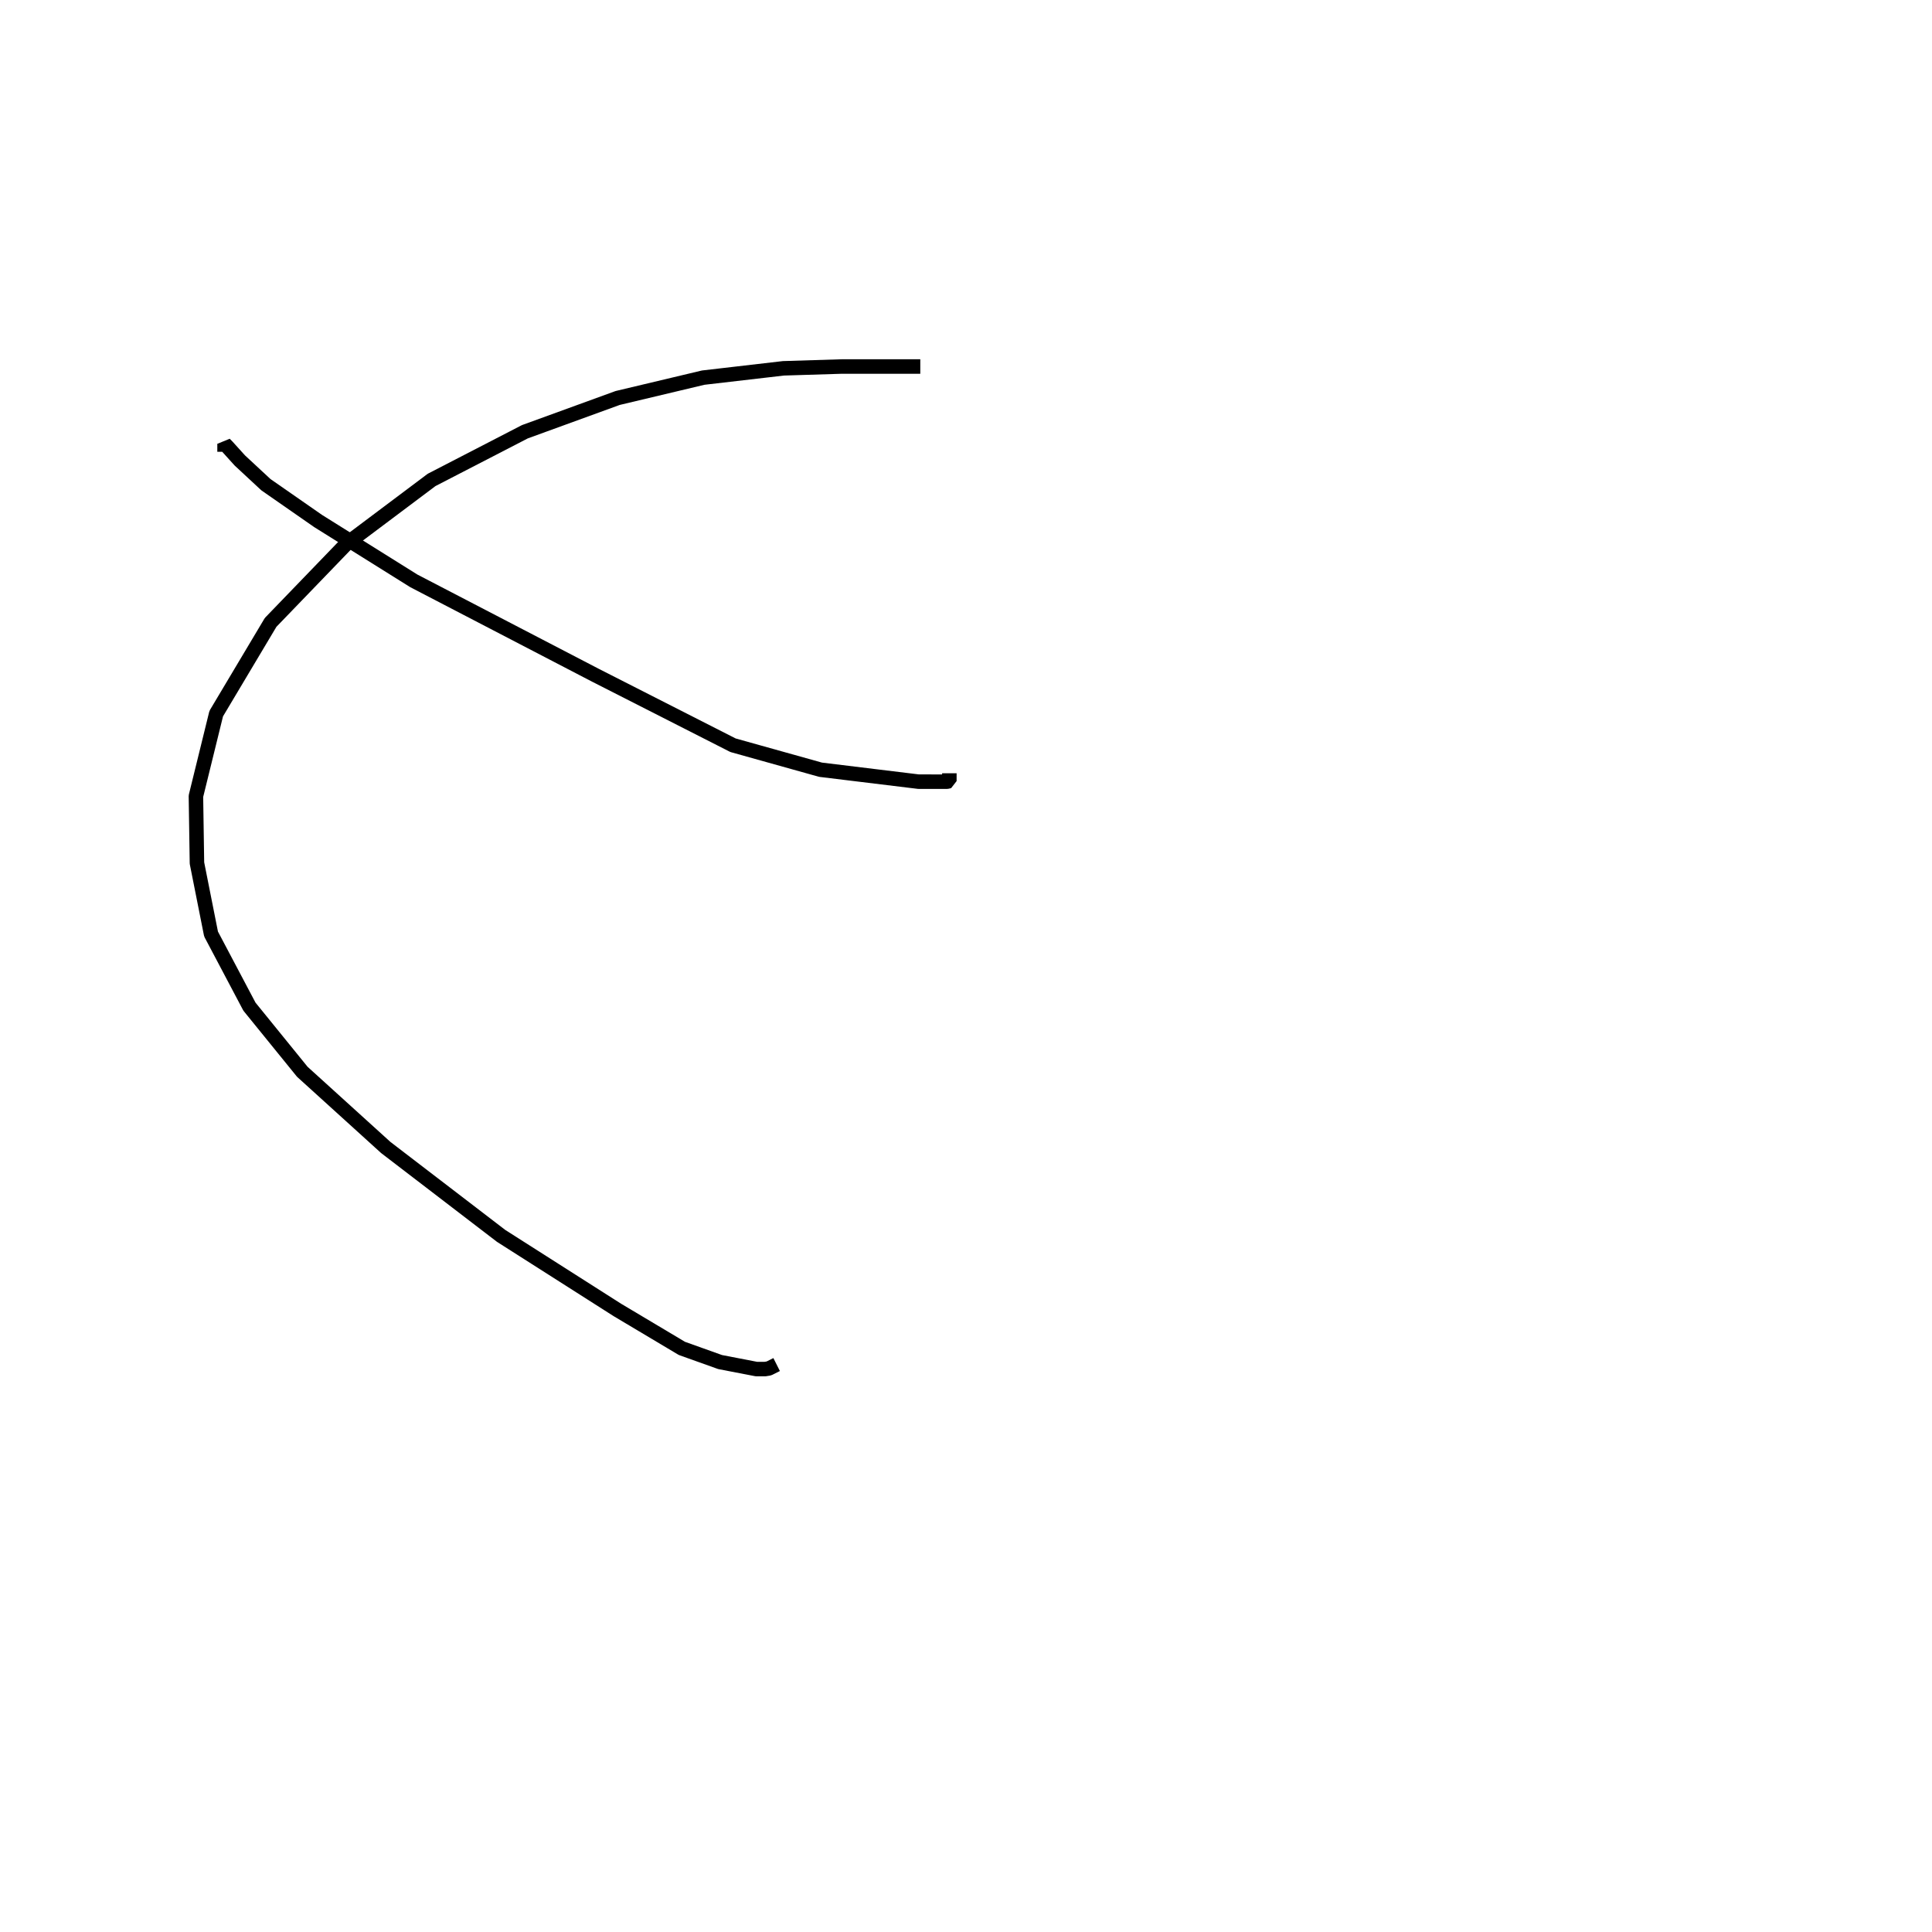
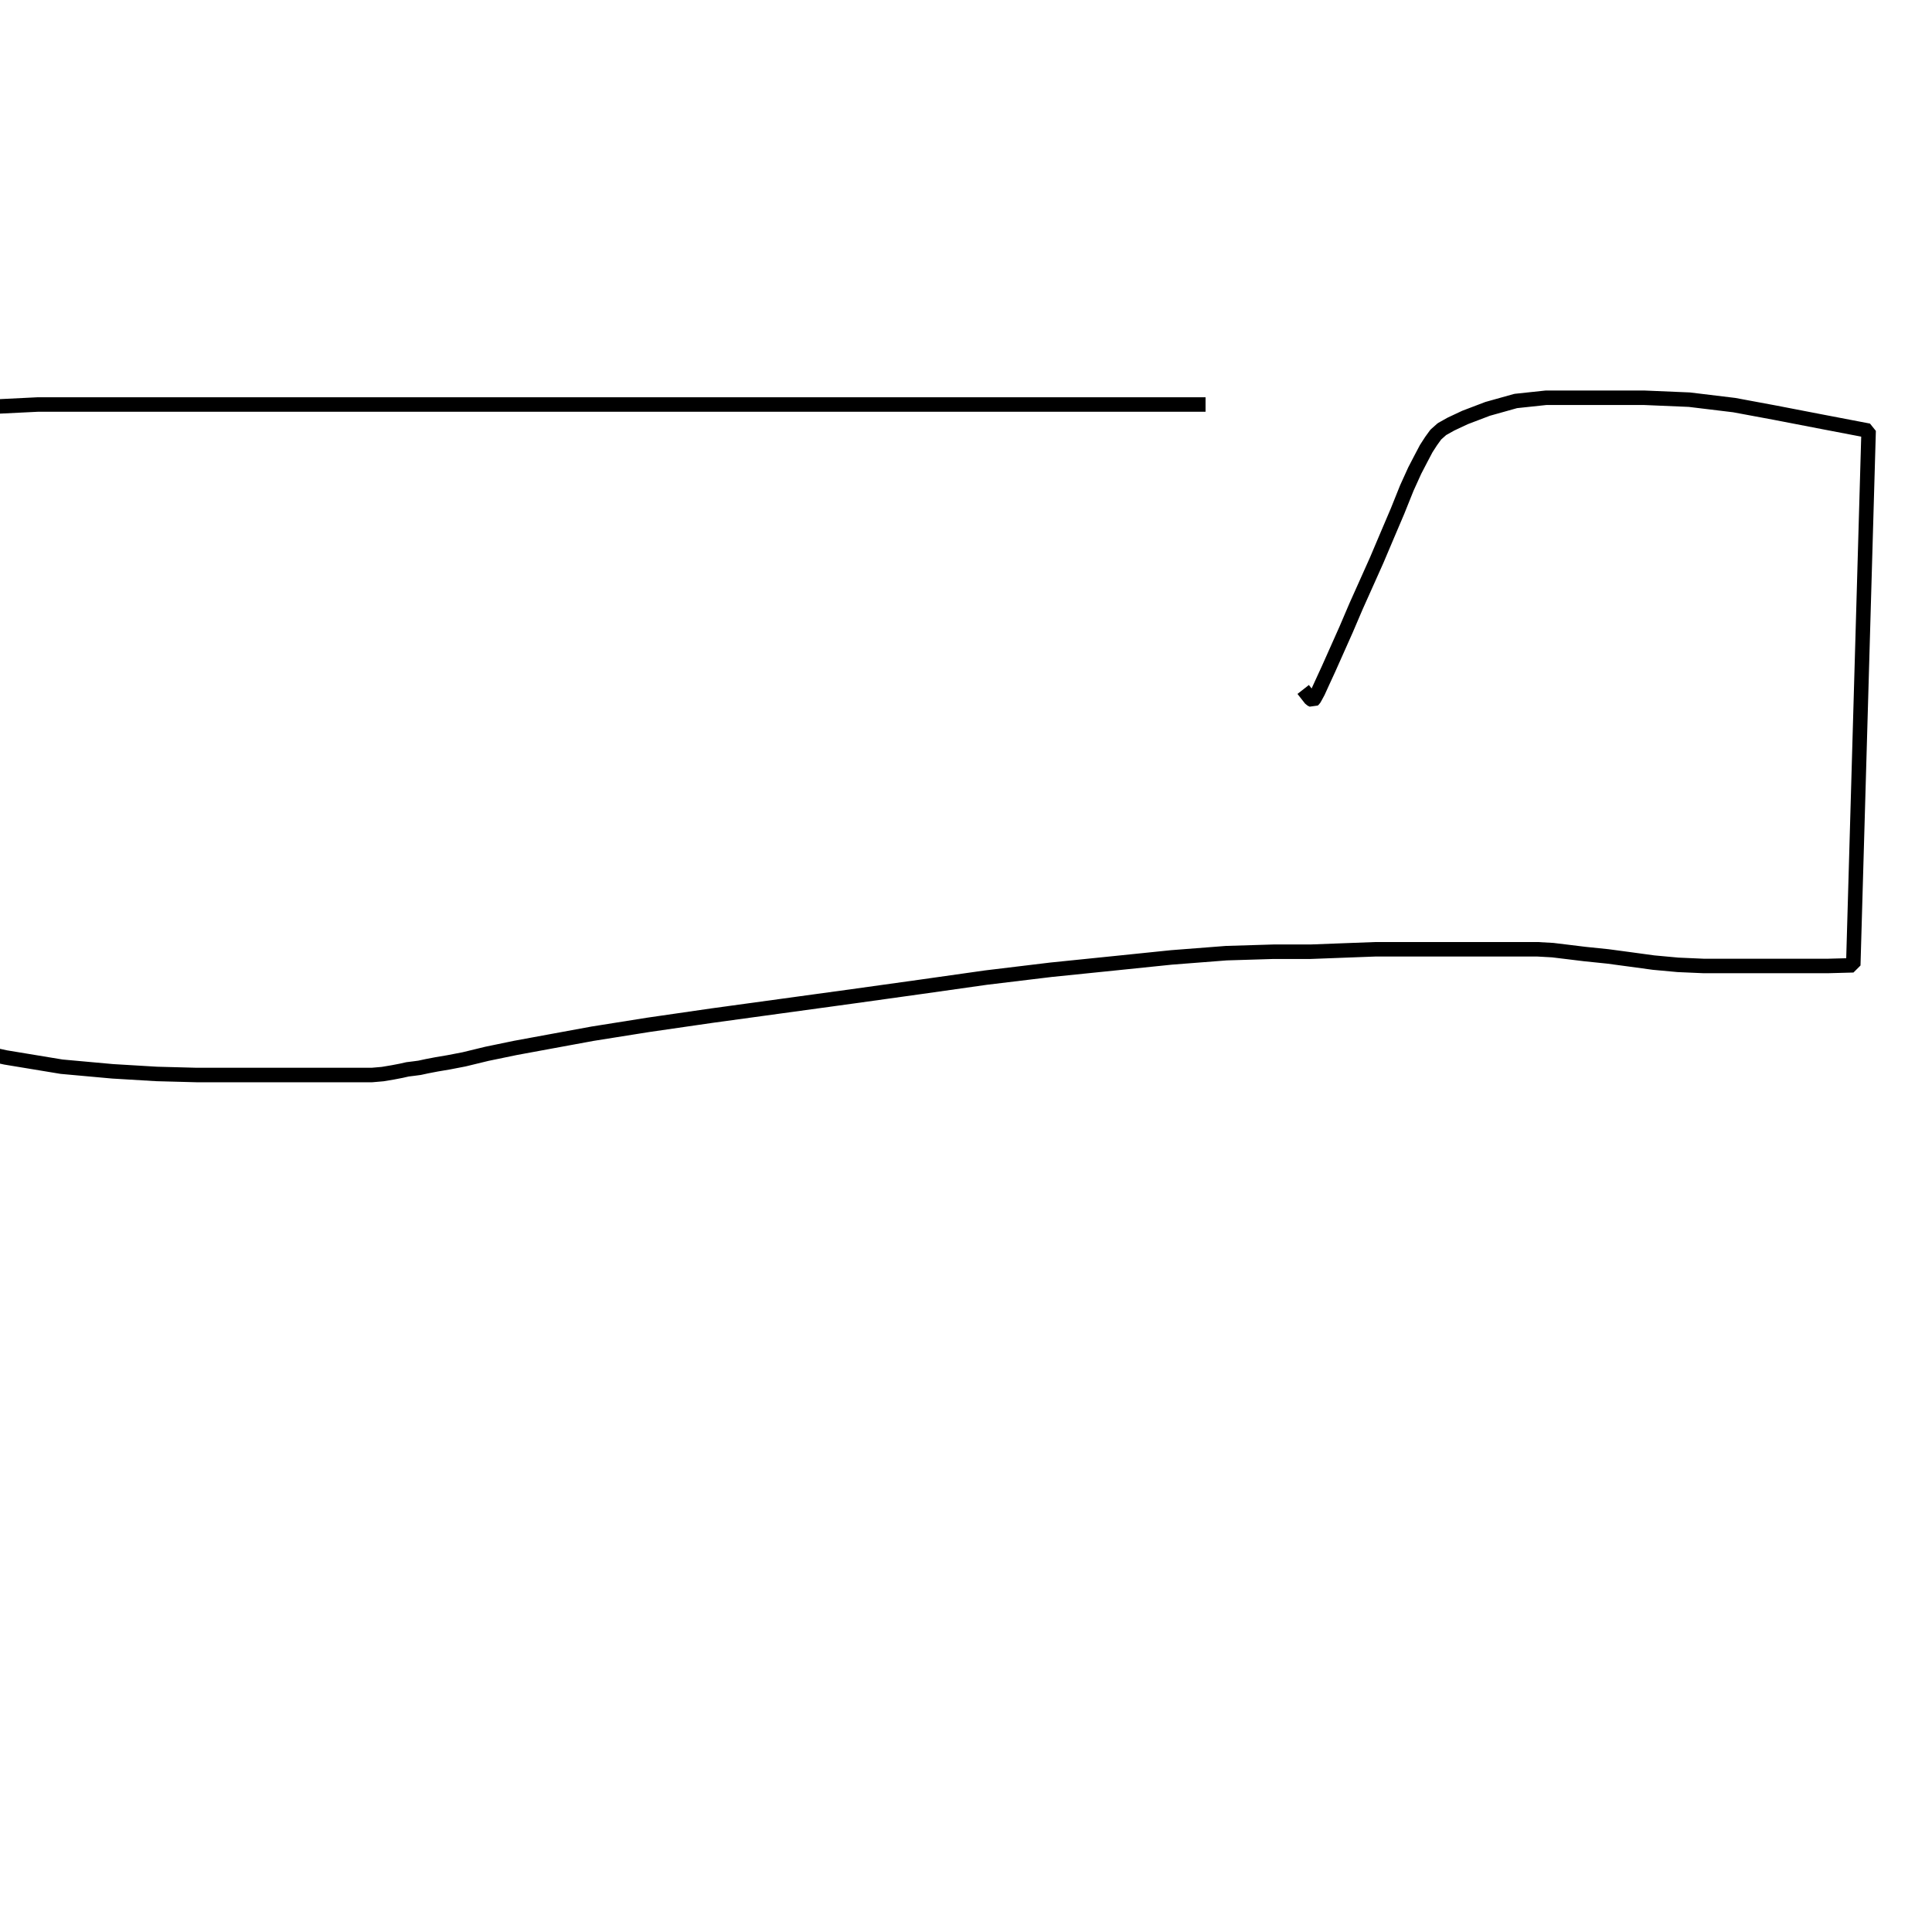
<svg xmlns="http://www.w3.org/2000/svg" width="141.111mm" height="141.111mm" viewBox="12 12 400 400" version="1.2" baseProfile="tiny">
  <defs>
</defs>
  <g fill="none" stroke="black" stroke-width="1" fill-rule="evenodd" stroke-linecap="square" stroke-linejoin="bevel">
    <g fill="none" stroke="#000000" stroke-opacity="1" stroke-width="3" stroke-linecap="square" stroke-linejoin="bevel" transform="matrix(1,0,0,1,-12,-12)" font-family=".AppleSystemUIFont" font-size="13" font-weight="400" font-style="normal">
-       <path vector-effect="none" fill-rule="evenodd" d="M183.454,307.189 L183.19,307.321 L182.374,307.453 L180.624,307.453 L173.095,306 L165.183,303.173 L151.831,295.216 L127.757,279.88 L103.878,261.582 L86.591,245.904 L75.643,232.414 L67.696,217.379 L64.777,202.688 L64.564,188.837 L68.766,171.745 L80.028,152.86 L95.694,136.622 L113.356,123.364 L132.673,113.388 L151.88,106.399 L169.599,102.184 L186.204,100.256 L198.258,99.884 L205.957,99.884 L210.946,99.884 L213.036,99.884" />
-       <path vector-effect="none" fill-rule="evenodd" d="M220.556,185.593 L220.556,185.716 L220.075,185.839 L214.161,185.834 L193.885,183.362 L175.76,178.292 L147.283,163.805 L109.677,144.262 L89.869,131.874 L79.057,124.353 L73.656,119.336 L71.079,116.487 L70.491,115.89 L70.491,116.041" />
+       <path vector-effect="none" fill-rule="evenodd" d="M272.097,107.746 L271.987,107.746 L268.747,107.746 L259.533,107.746 L250.381,107.746 L234.766,107.746 L205.939,107.746 L172.477,107.746 L137.802,107.746 L102.602,107.746 L74.246,107.746 L52.71,107.746 L31.904,107.746 L14.401,108.606 L13.163,240.321 L25.146,242.931 L36.752,244.848 L47.311,245.805 L56.425,246.35 L64.76,246.572 L73.105,246.572 L80.153,246.572 L86.204,246.572 L91.659,246.572 L95.785,246.572 L98.724,246.572 L100.988,246.572 L103.224,246.379 L105.393,246.013 L107.085,245.687 L108.371,245.397 L109.617,245.244 L110.882,245.075 L112.393,244.748 L114.408,244.362 L116.874,243.945 L120.088,243.325 L124.801,242.181 L130.71,240.959 L137.58,239.693 L146.68,238.02 L158.233,236.181 L171.368,234.279 L185.921,232.283 L200.521,230.281 L214.623,228.315 L228.126,226.403 L241.608,224.776 L254.723,223.438 L266.545,222.223 L277.913,221.341 L287.636,221.046 L295.289,221.046 L302.002,220.792 L308.766,220.538 L315.869,220.538 L322.267,220.538 L328.142,220.538 L333.928,220.538 L338.664,220.538 L342.3,220.538 L345.467,220.715 L348.651,221.101 L352.123,221.525 L356.865,222.013 L361.79,222.674 L366.343,223.295 L371.413,223.762 L376.763,223.996 L383.014,223.996 L390.131,223.996 L396.796,223.996 L402.397,223.996 L407.698,223.853 L410.879,113.169 L401.239,111.324 L391.496,109.441 L383.045,107.871 L373.762,106.748 L364.432,106.353 L357.044,106.353 L350.614,106.353 L344.085,106.353 L337.812,107.022 L331.992,108.652 L327.314,110.435 L324.406,111.8 L322.535,112.848 L321.261,113.984 L320.294,115.32 L319.283,116.883 L318.208,118.922 L316.913,121.413 L315.263,125.048 L313.344,129.83 L311.238,134.772 L309.032,139.977 L306.792,144.983 L304.758,149.52 L302.71,154.312 L300.73,158.755 L299.067,162.485 L297.733,165.384 L296.897,167.216 L296.338,168.255 L296.055,168.75 L295.818,168.964 L295.38,168.746 L294.737,167.926" />
    </g>
  </g>
</svg>
